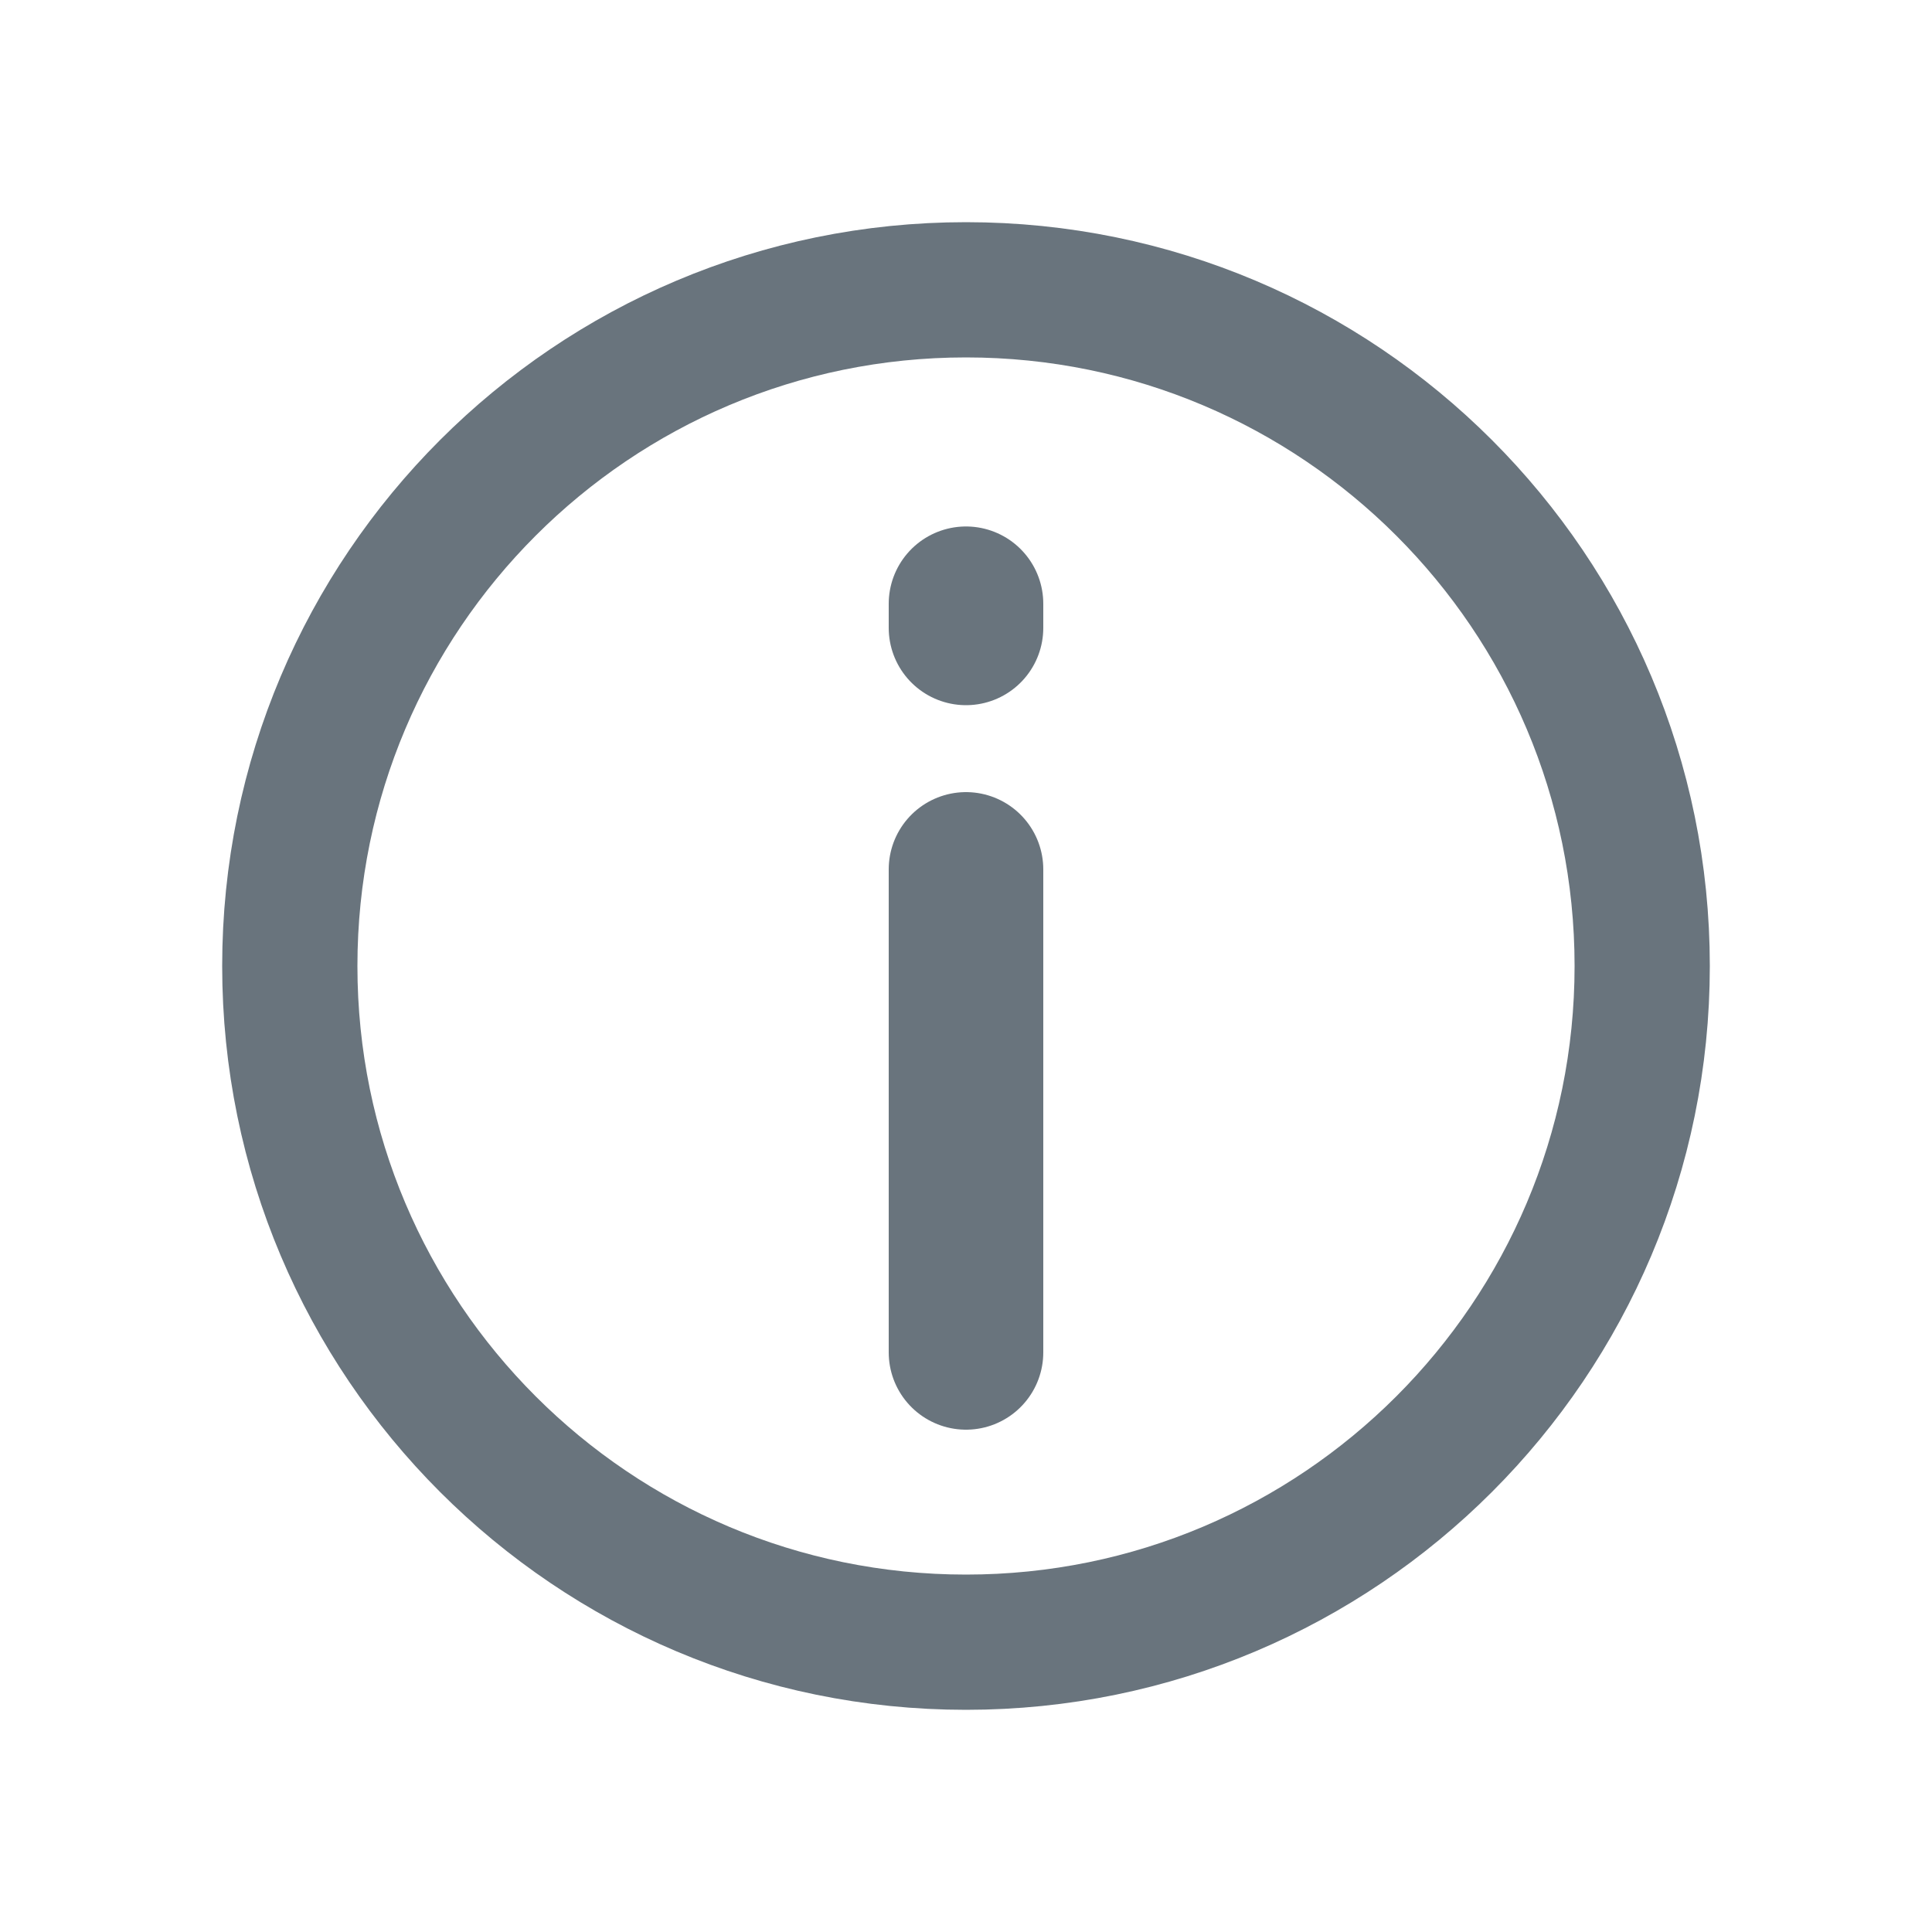
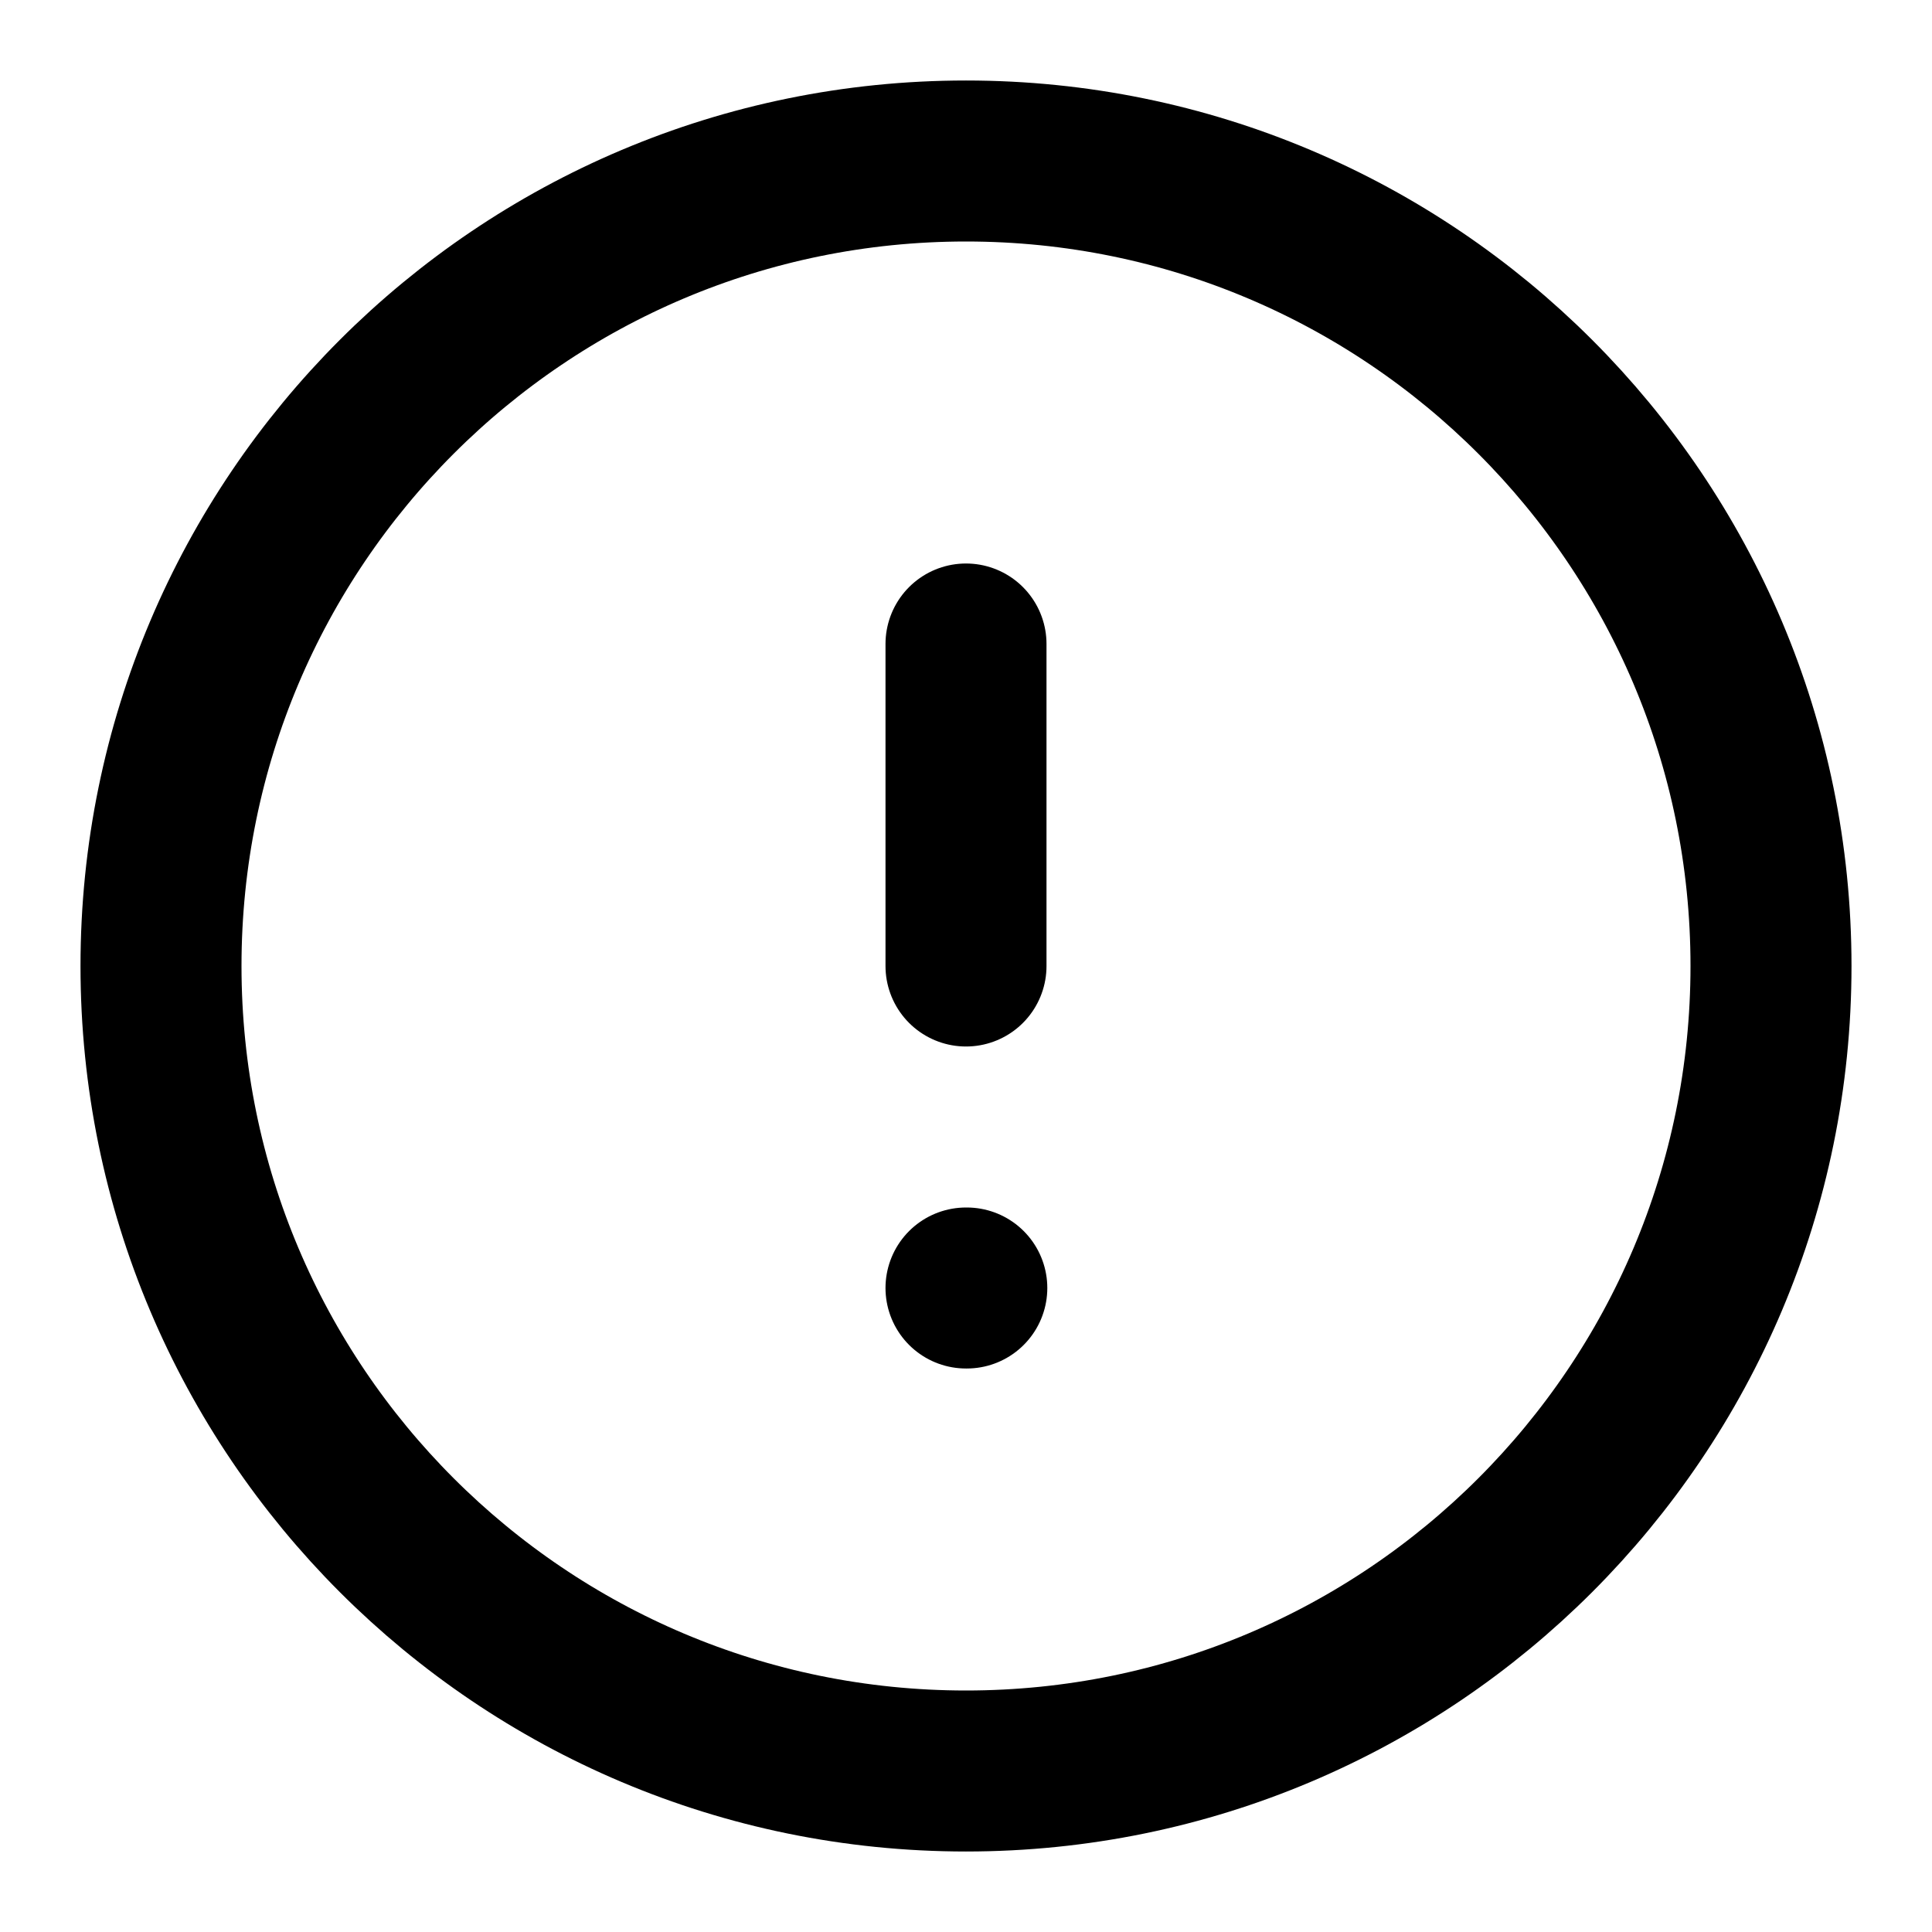
- <svg xmlns="http://www.w3.org/2000/svg" width="20" height="20" viewBox="0 0 20 20" fill="none">
-   <circle cx="10" cy="10" r="7" stroke="#69747D" stroke-width="1.4" />
-   <path d="M10 9v5M10 6.25v.25" stroke="#69747D" stroke-width="1.6" stroke-linecap="round" />
+ <svg xmlns="http://www.w3.org/2000/svg" width="24" height="24" viewBox="0 0 24 24" fill="none" stroke="currentColor" stroke-width="2" stroke-linecap="round" stroke-linejoin="round" class="lucide lucide-circle-alert-icon lucide-circle-alert">
+   <circle cx="12" cy="12" r="10" />
+   <line x1="12" x2="12" y1="8" y2="12" />
+   <line x1="12" x2="12.01" y1="16" y2="16" />
</svg>
